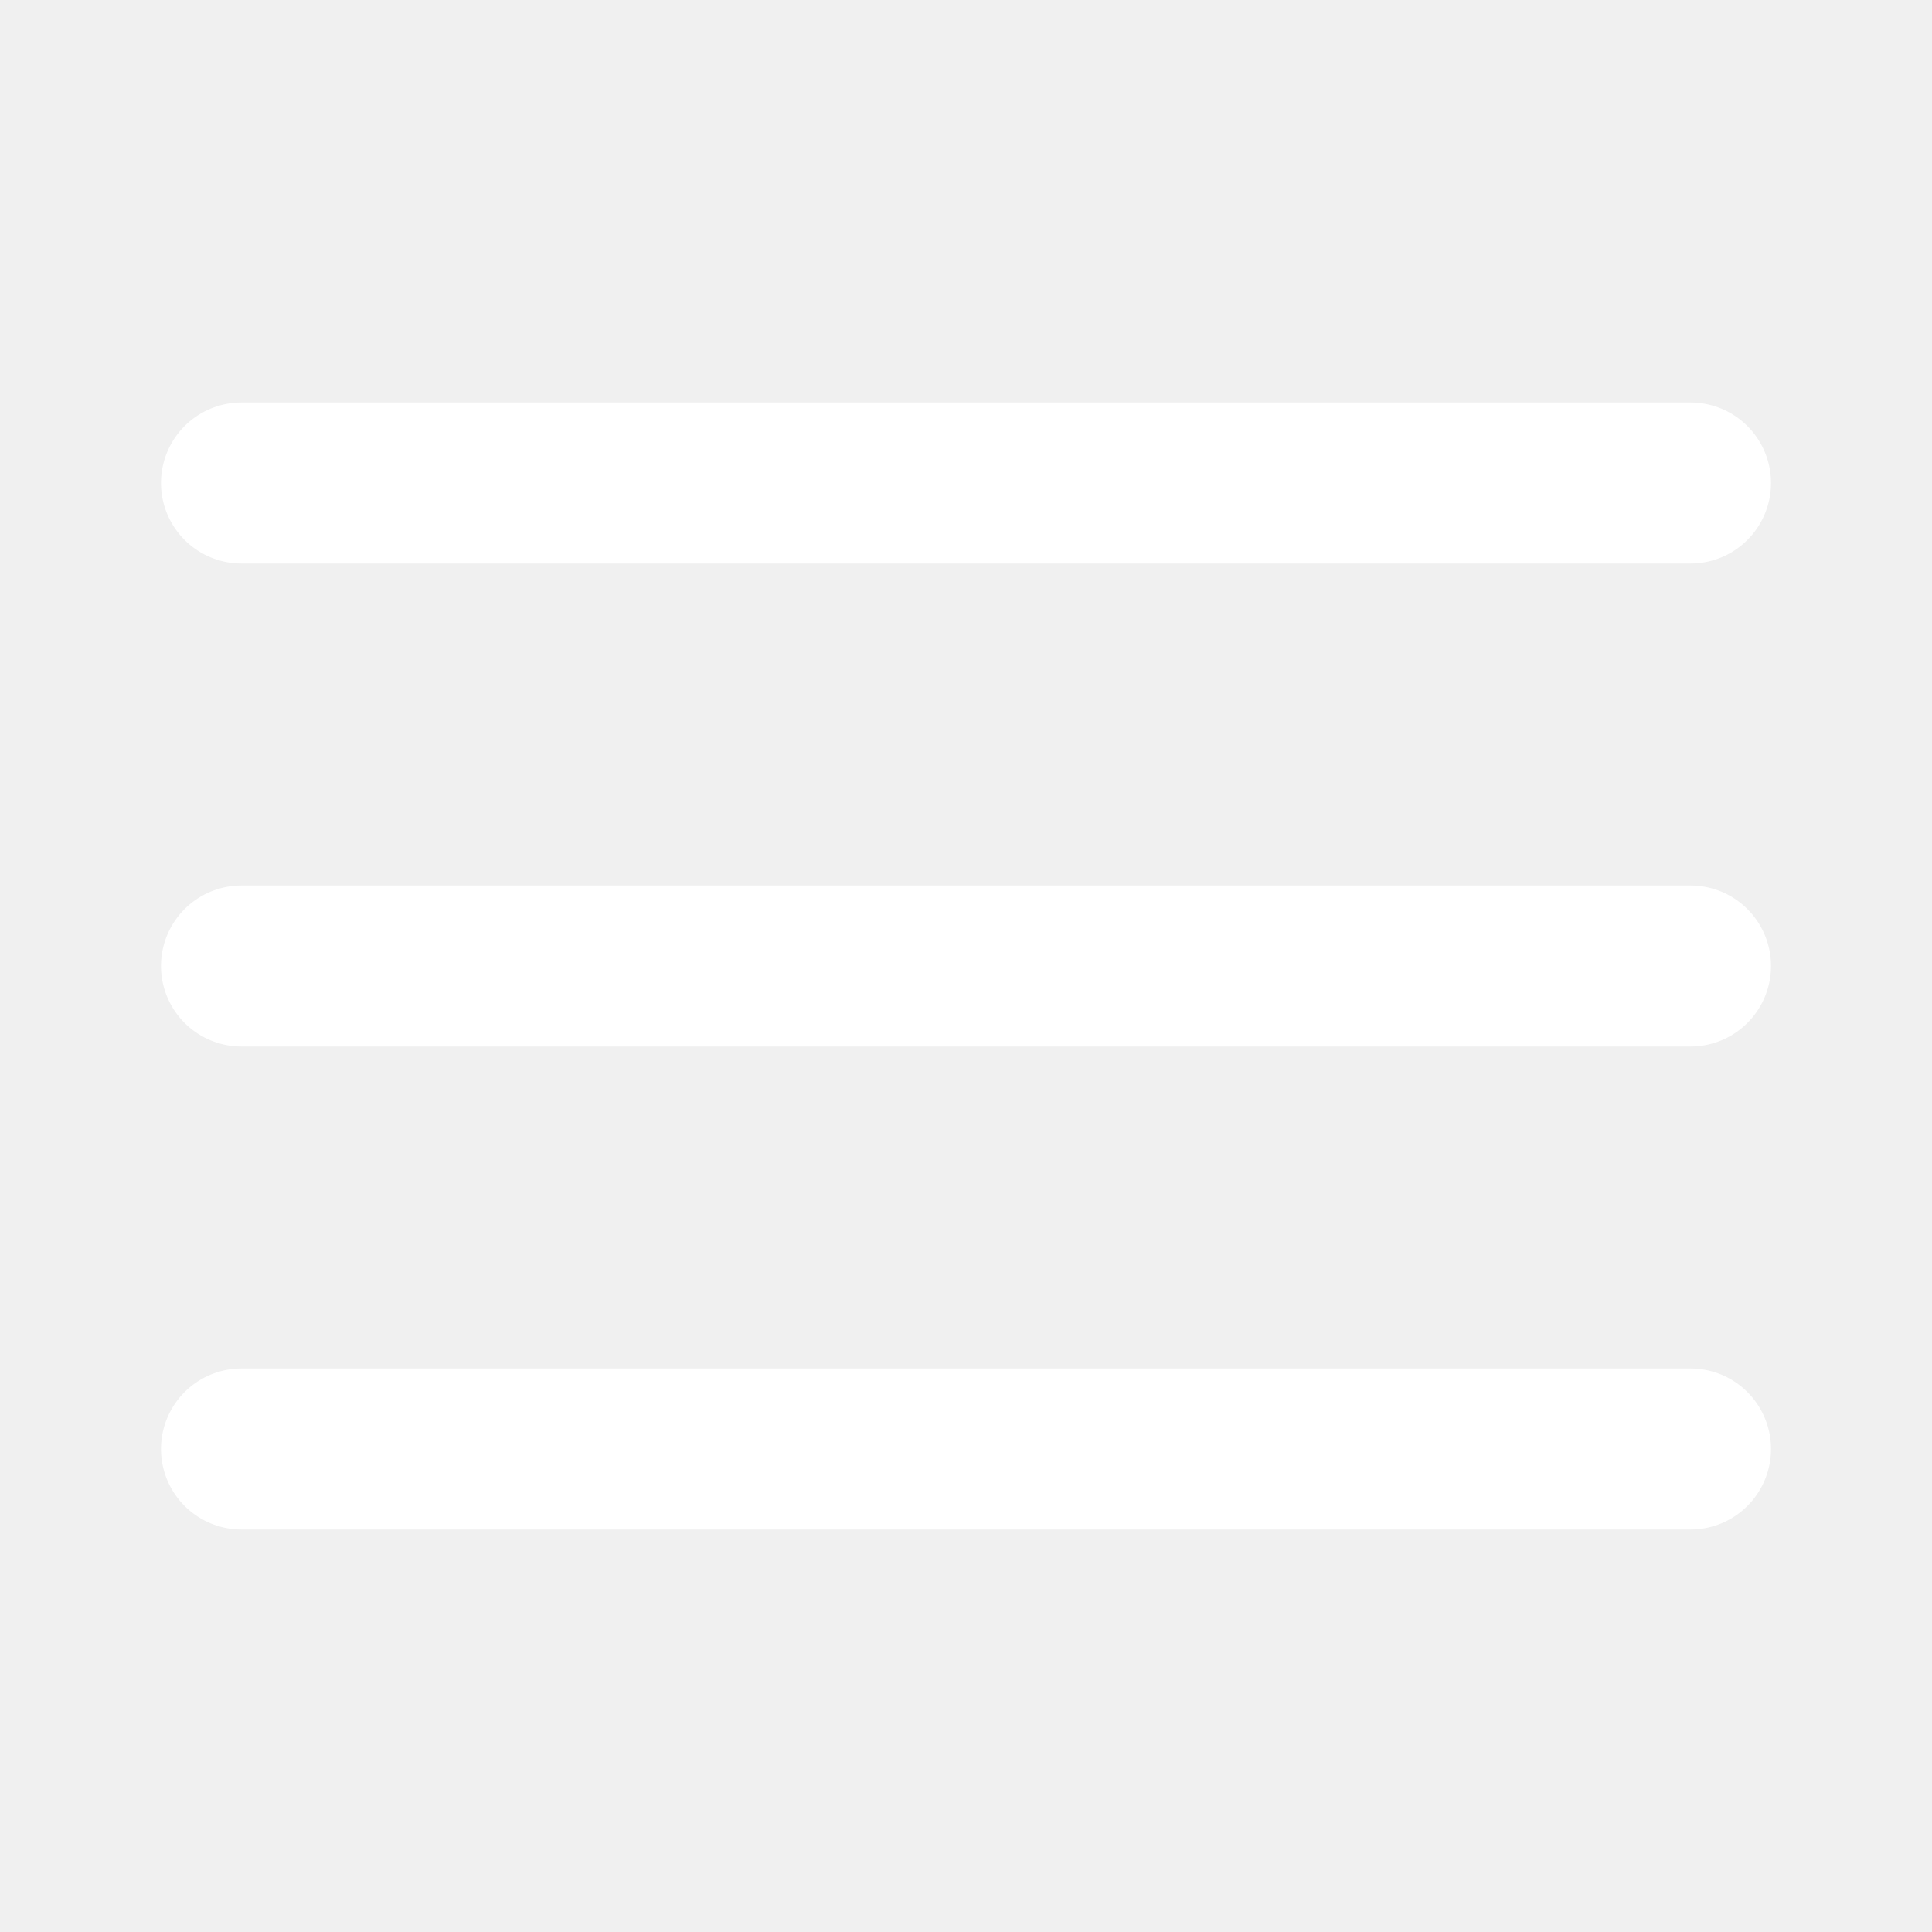
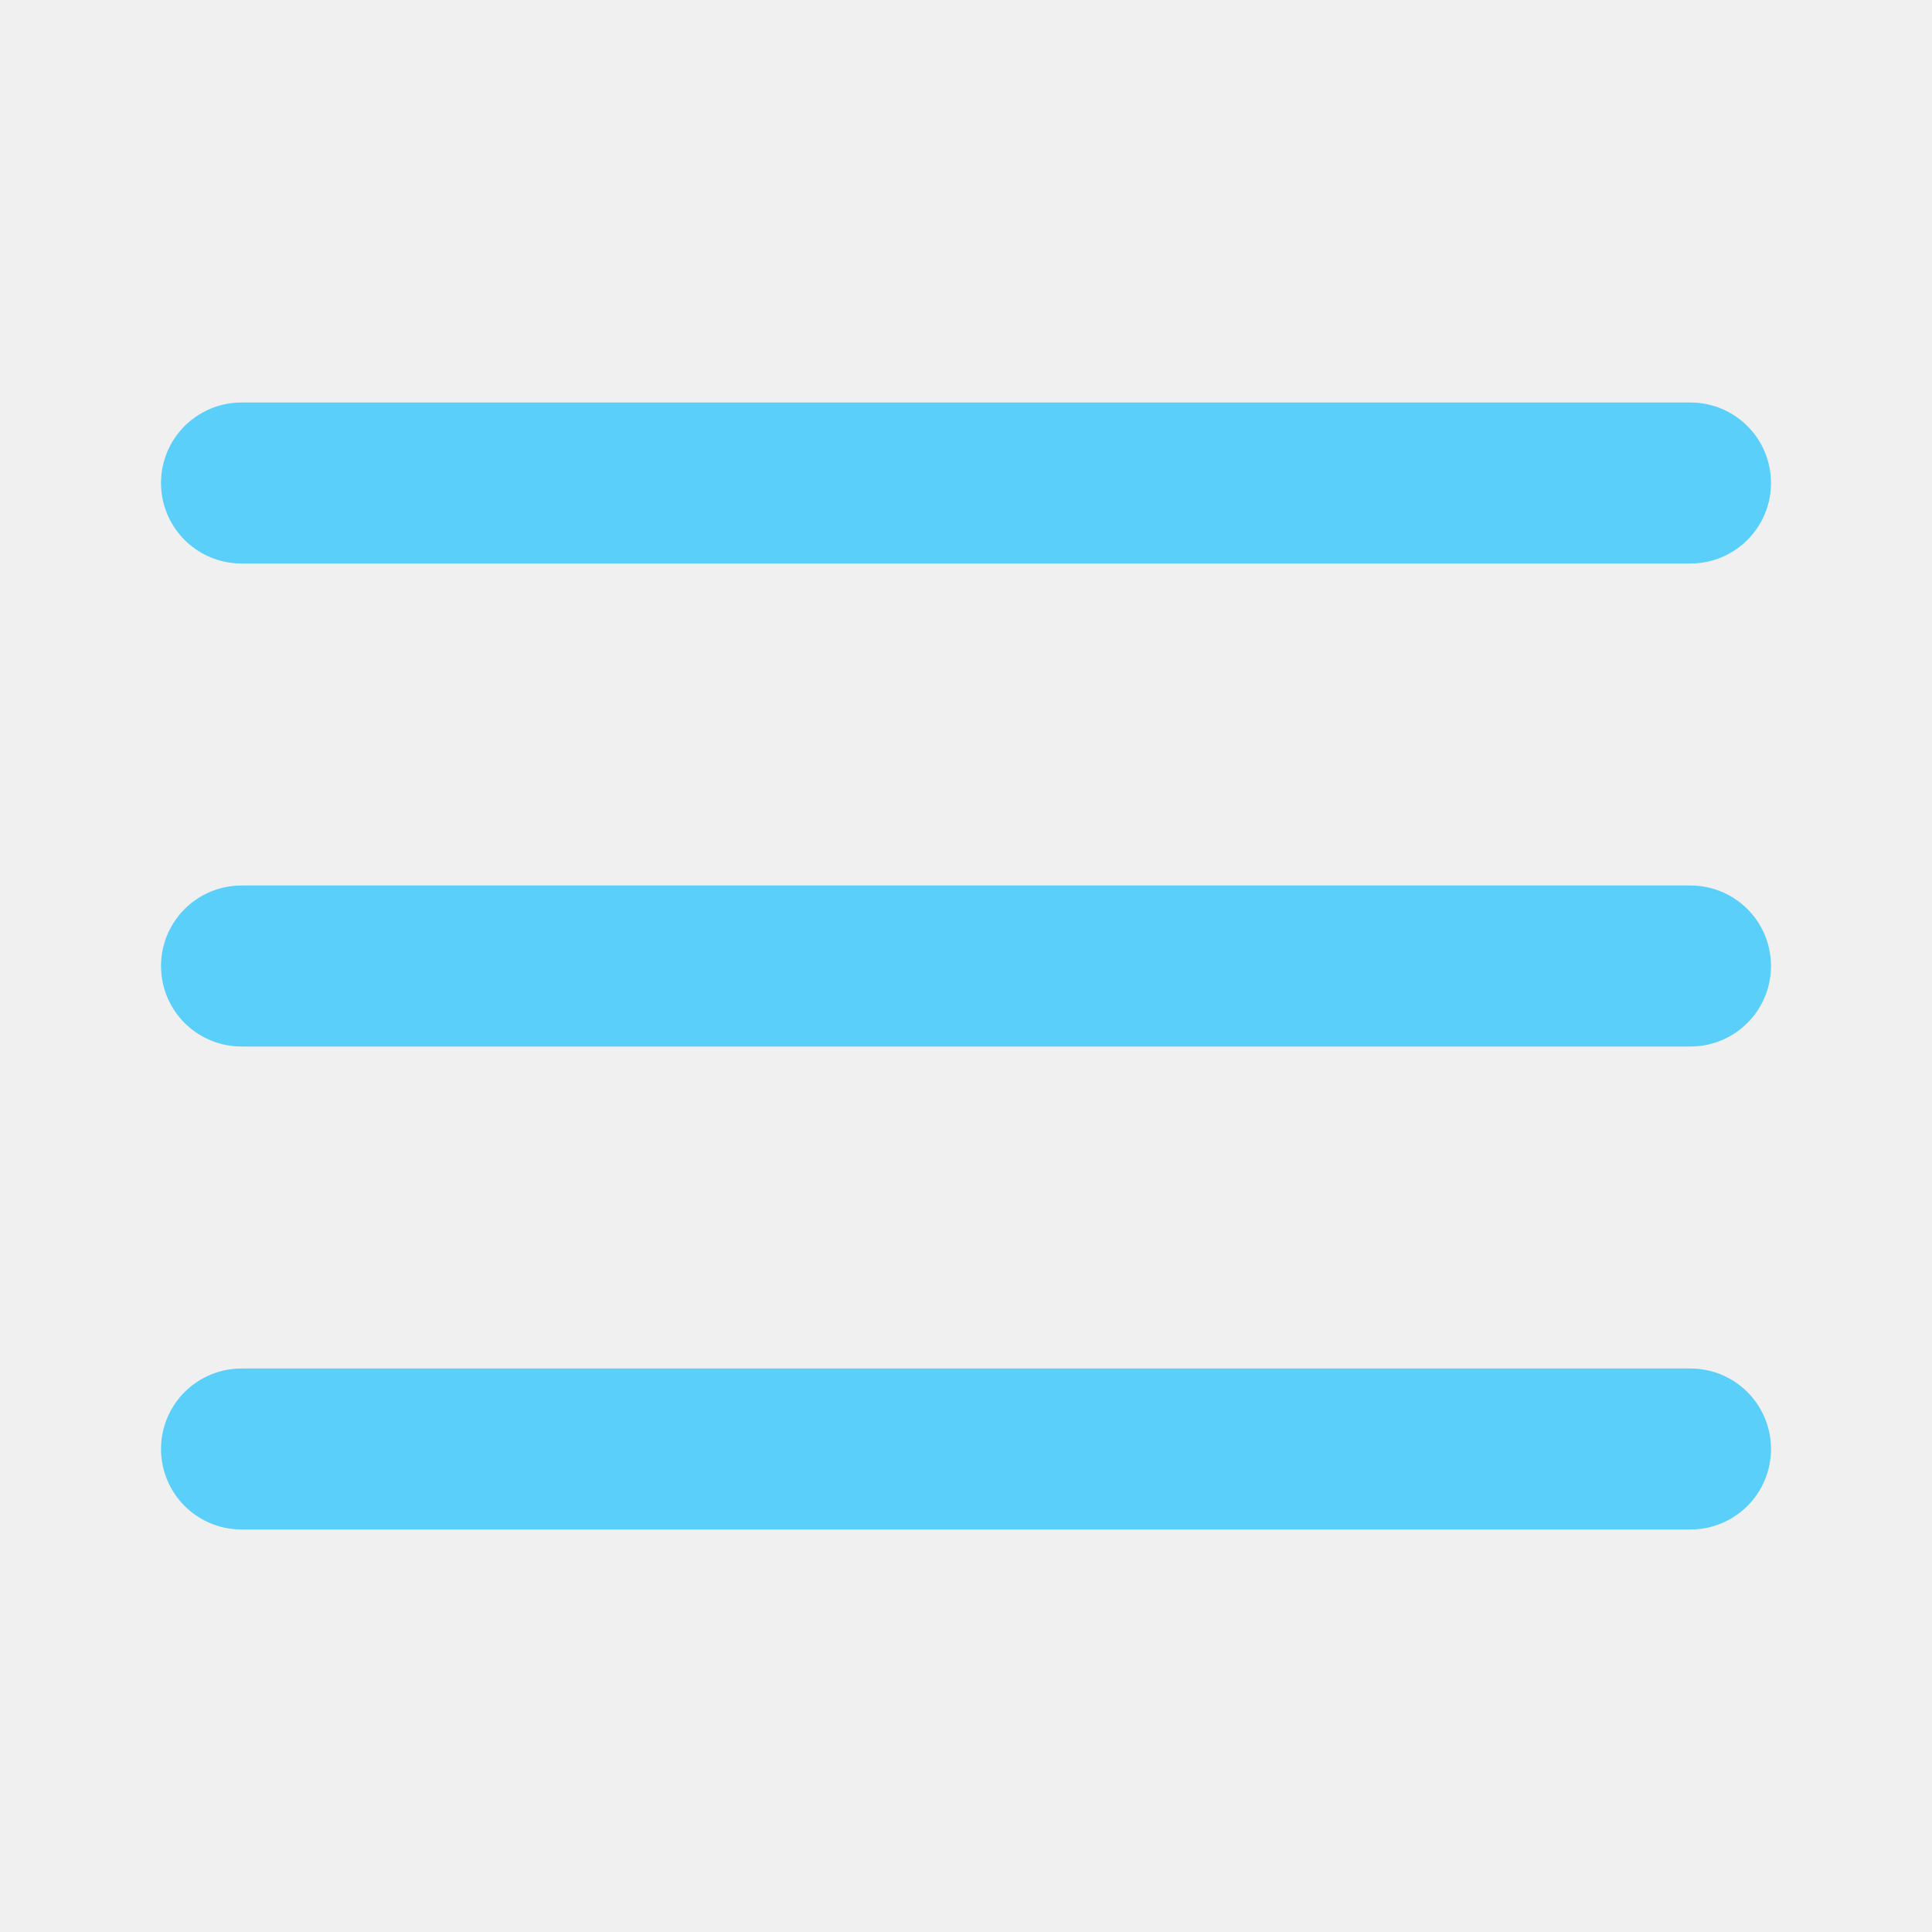
- <svg xmlns="http://www.w3.org/2000/svg" viewBox="0 0 24 24" fill="none" stroke="white" stroke-width="2" stroke-linecap="round" stroke-linejoin="round">
+ <svg xmlns="http://www.w3.org/2000/svg" viewBox="0 0 24 24" fill="none" stroke="#5acffa" stroke-width="2" stroke-linecap="round" stroke-linejoin="round">
  <line x1="3" y1="6" x2="21" y2="6" />
  <line x1="3" y1="12" x2="21" y2="12" />
  <line x1="3" y1="18" x2="21" y2="18" />
</svg>
